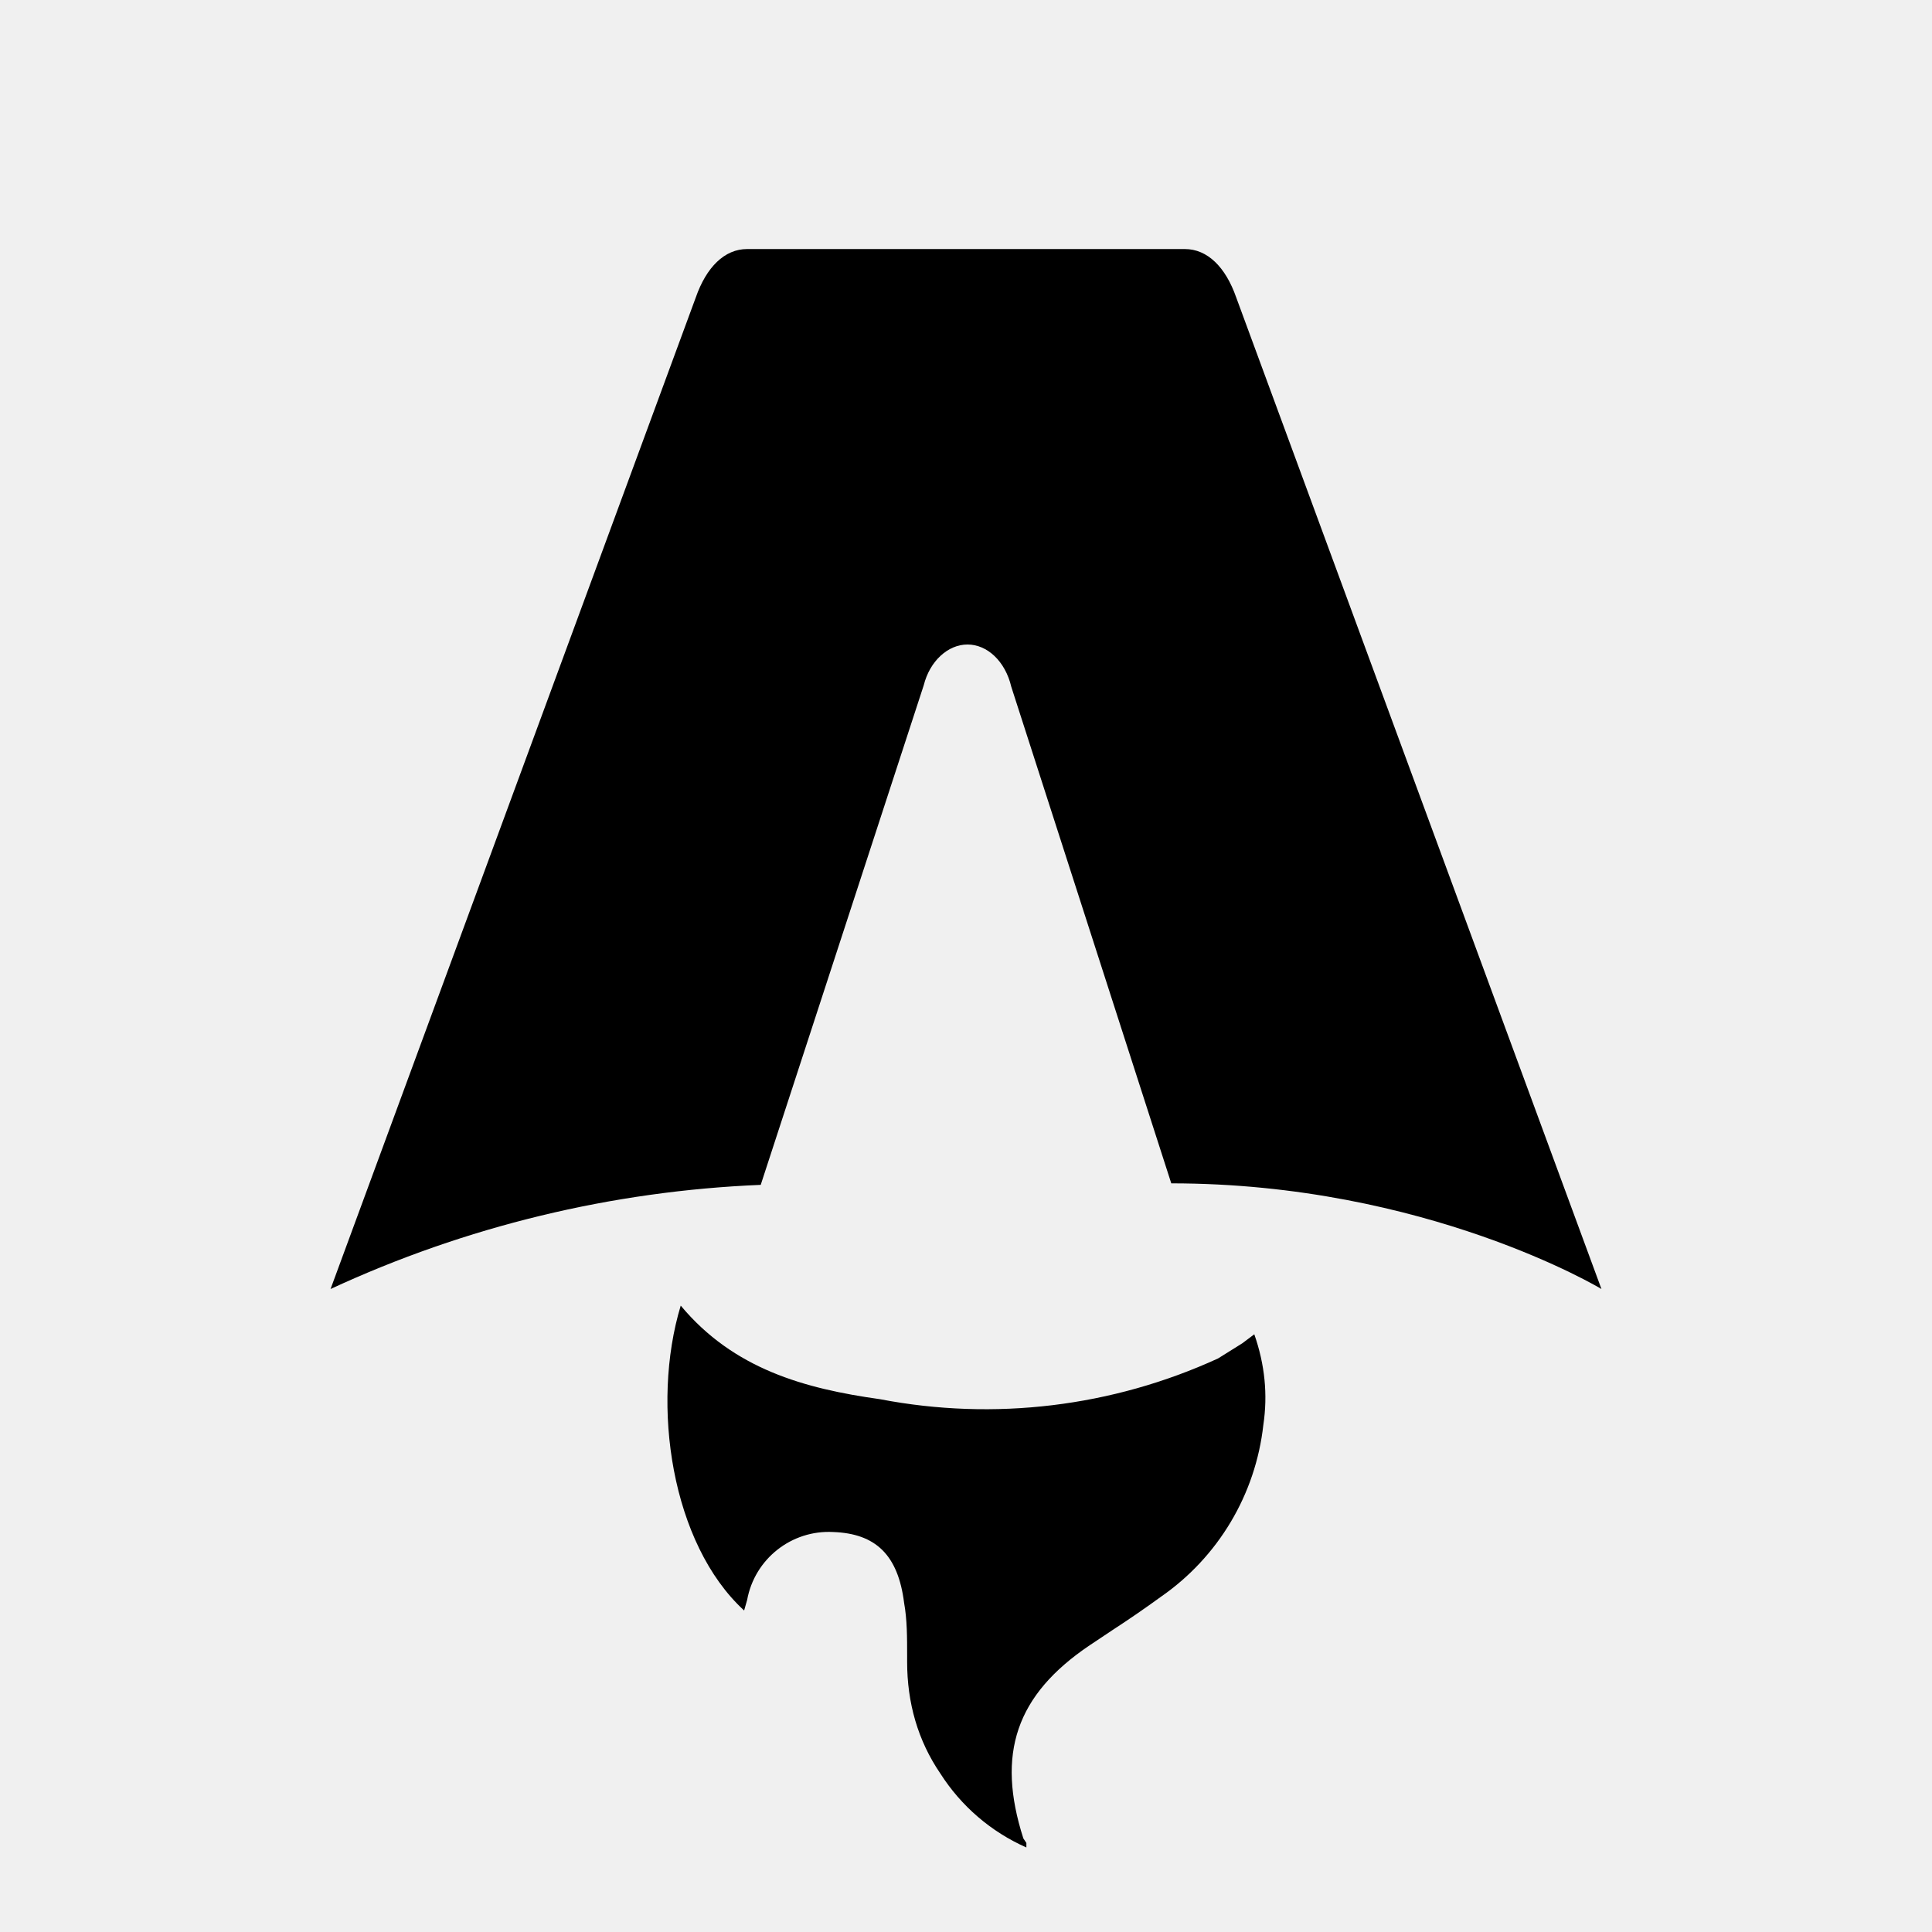
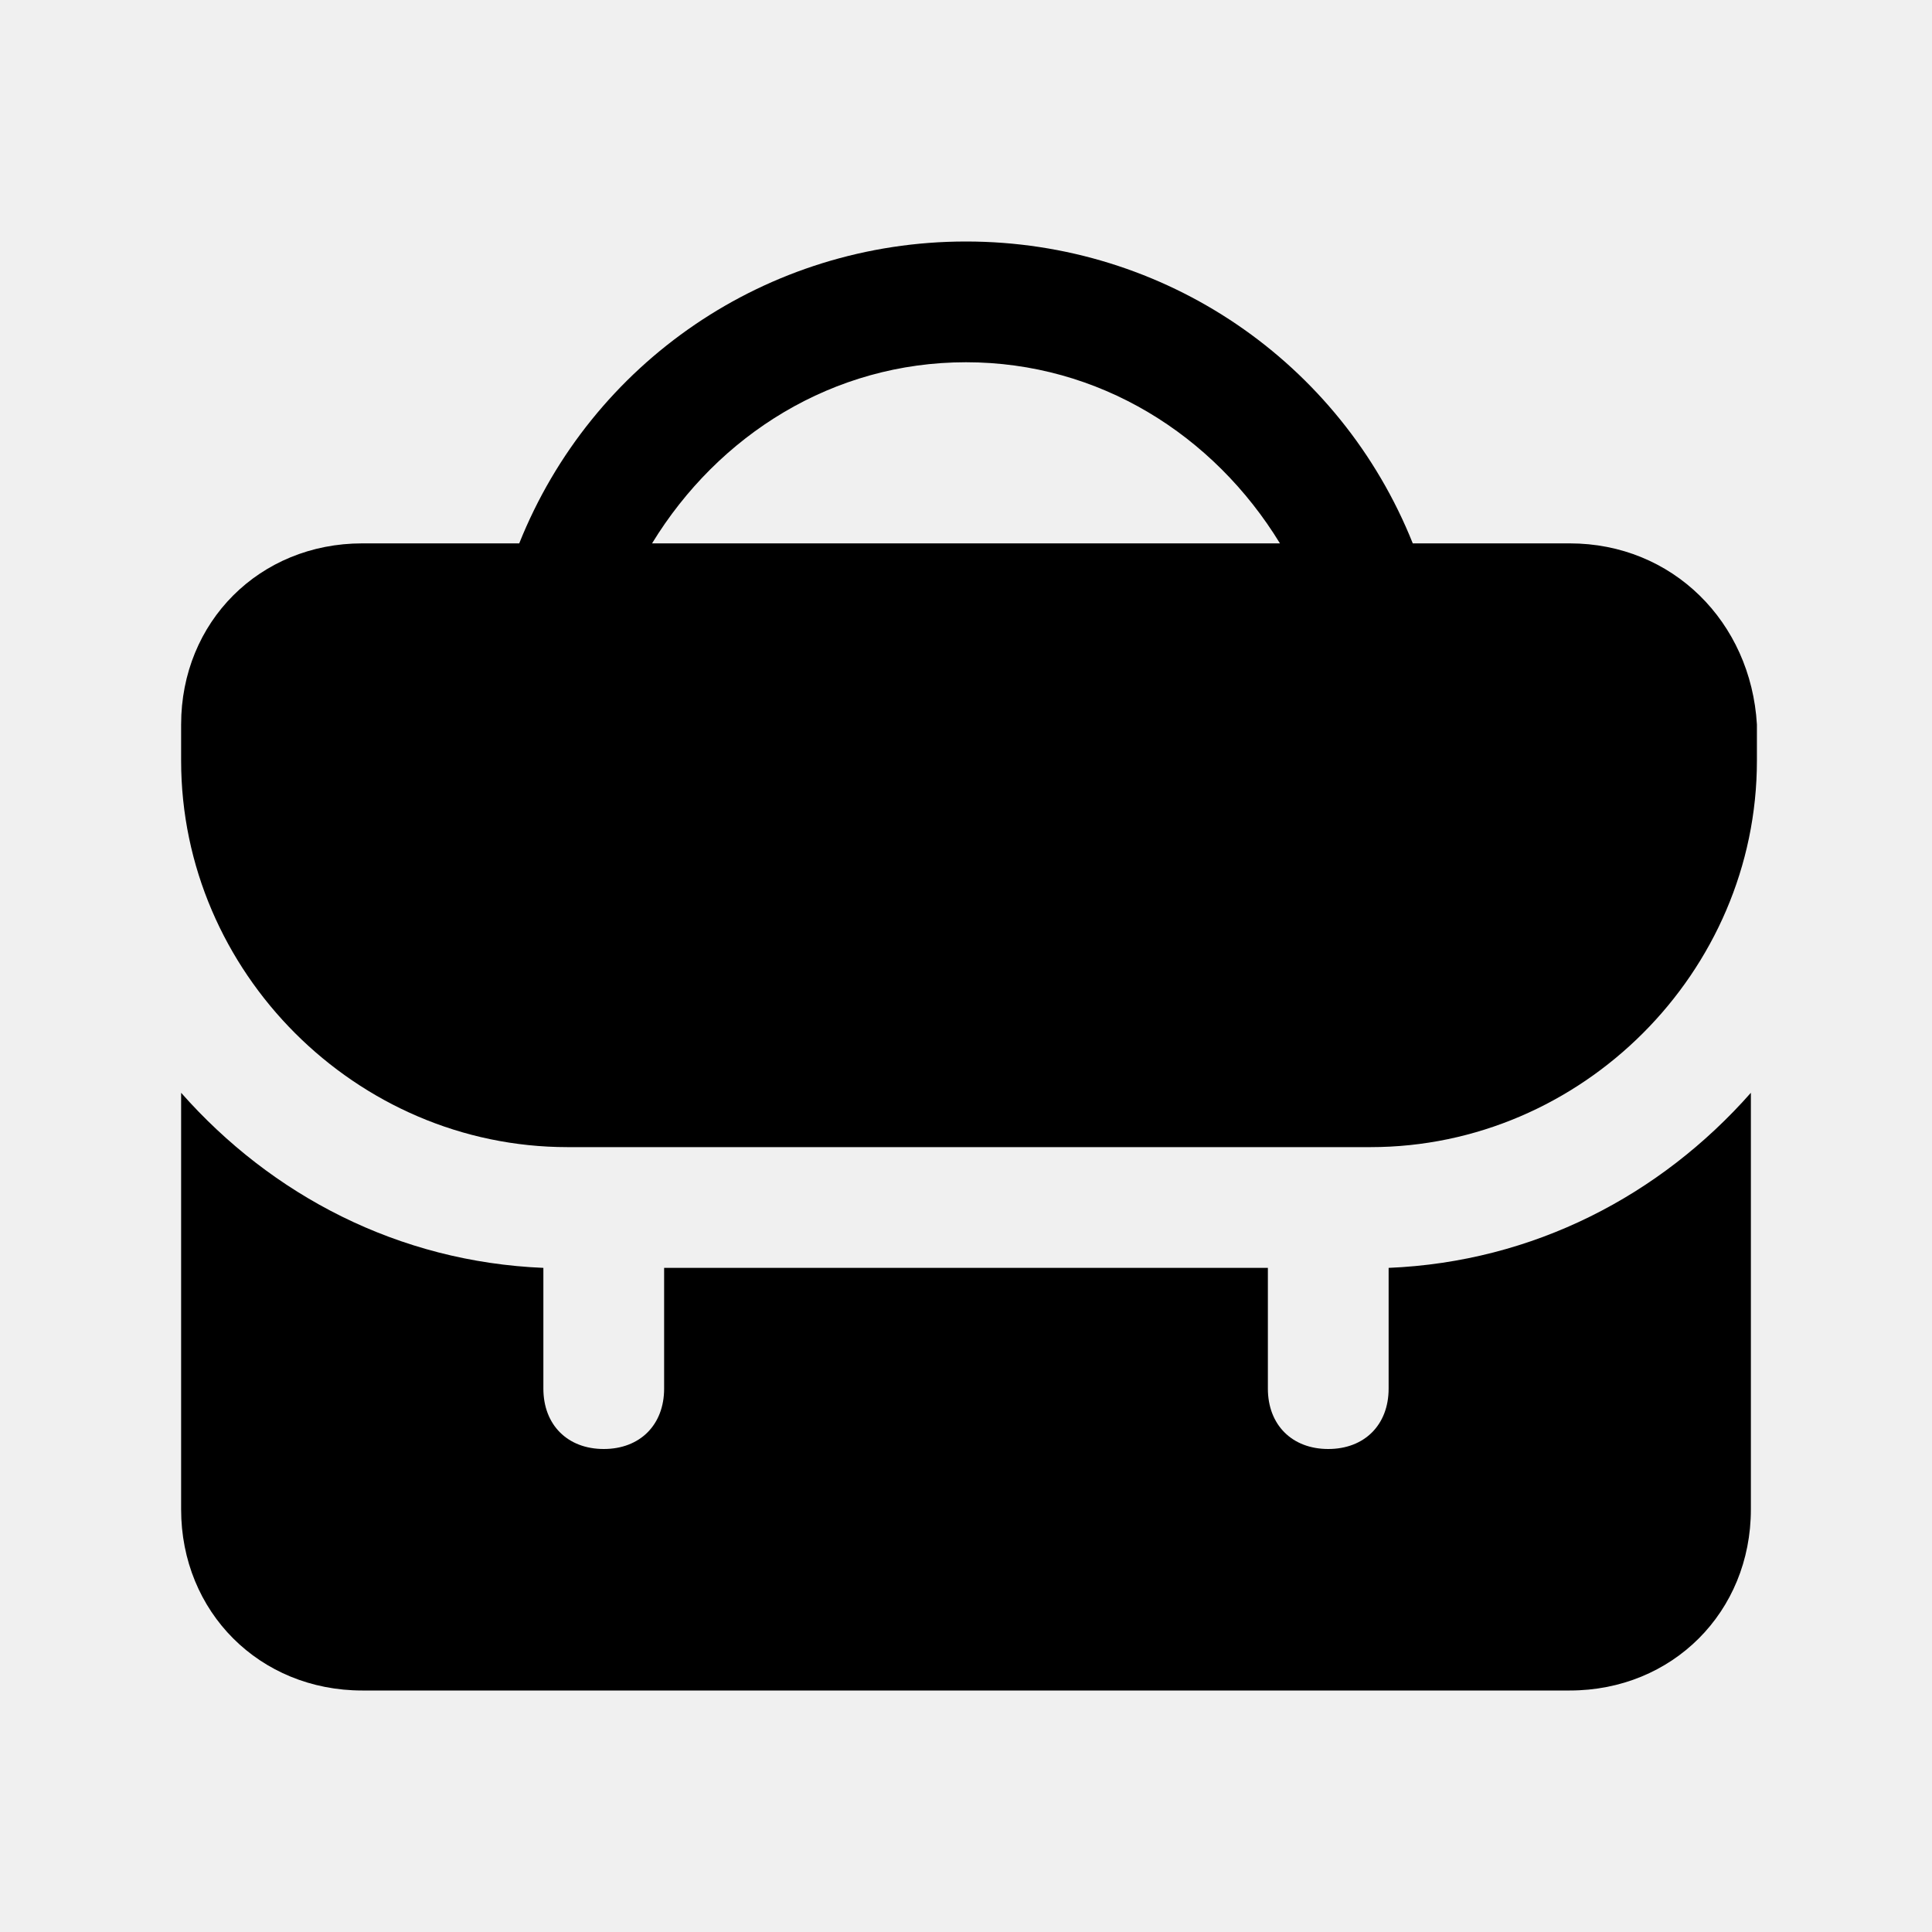
- <svg xmlns="http://www.w3.org/2000/svg" fill="none" viewBox="0 0 128 128">
-   <path d="M50.4 78.5a75.1 75.1 0 0 0-28.5 6.9l24.2-65.7c.7-2 1.9-3.2 3.4-3.2h29c1.5 0 2.7 1.2 3.4 3.2l24.2 65.7s-11.6-7-28.5-7L67 45.5c-.4-1.7-1.6-2.8-2.9-2.8-1.3 0-2.5 1.1-2.9 2.7L50.4 78.5Zm-1.1 28.2Zm-4.2-20.2c-2 6.6-.6 15.8 4.2 20.2a17.5 17.5 0 0 1 .2-.7 5.5 5.5 0 0 1 5.7-4.5c2.8.1 4.3 1.5 4.7 4.7.2 1.1.2 2.3.2 3.5v.4c0 2.7.7 5.2 2.2 7.4a13 13 0 0 0 5.7 4.9v-.3l-.2-.3c-1.8-5.6-.5-9.5 4.4-12.8l1.5-1a73 73 0 0 0 3.2-2.2 16 16 0 0 0 6.8-11.4c.3-2 .1-4-.6-6l-.8.6-1.6 1a37 37 0 0 1-22.4 2.7c-5-.7-9.7-2-13.2-6.2Z" />
-   <style>
-         path { fill: #000; }
-         @media (prefers-color-scheme: dark) {
-             path { fill: #FFF; }
-         }
-     </style>
+ <svg xmlns="http://www.w3.org/2000/svg" fill="#000000" height="800px" width="800px" version="1.1" id="Icons" viewBox="0 0 32 32" xml:space="preserve">
+   <g>
+     <path d="M26,9h-2.6c-1.2-3-4.1-5-7.4-5c-3.3,0-6.2,2-7.4,5H6c-1.7,0-3,1.3-3,3v0.6C3,16.1,5.9,19,9.4,19h13.3   c3.5,0,6.4-2.9,6.4-6.4V12C29,10.3,27.7,9,26,9z M16,6c2.2,0,4.1,1.2,5.2,3H10.8C11.9,7.2,13.8,6,16,6z" />
+     <path d="M23,21C23,21,23,21,23,21l0,2c0,0.6-0.4,1-1,1s-1-0.4-1-1v-2H11v2c0,0.6-0.4,1-1,1s-1-0.4-1-1v-2c0,0,0,0,0,0   c-2.4-0.1-4.5-1.2-6-2.9V25c0,1.7,1.3,3,3,3h20c1.7,0,3-1.3,3-3v-6.9C27.5,19.8,25.4,20.9,23,21z" />
+   </g>
</svg>
